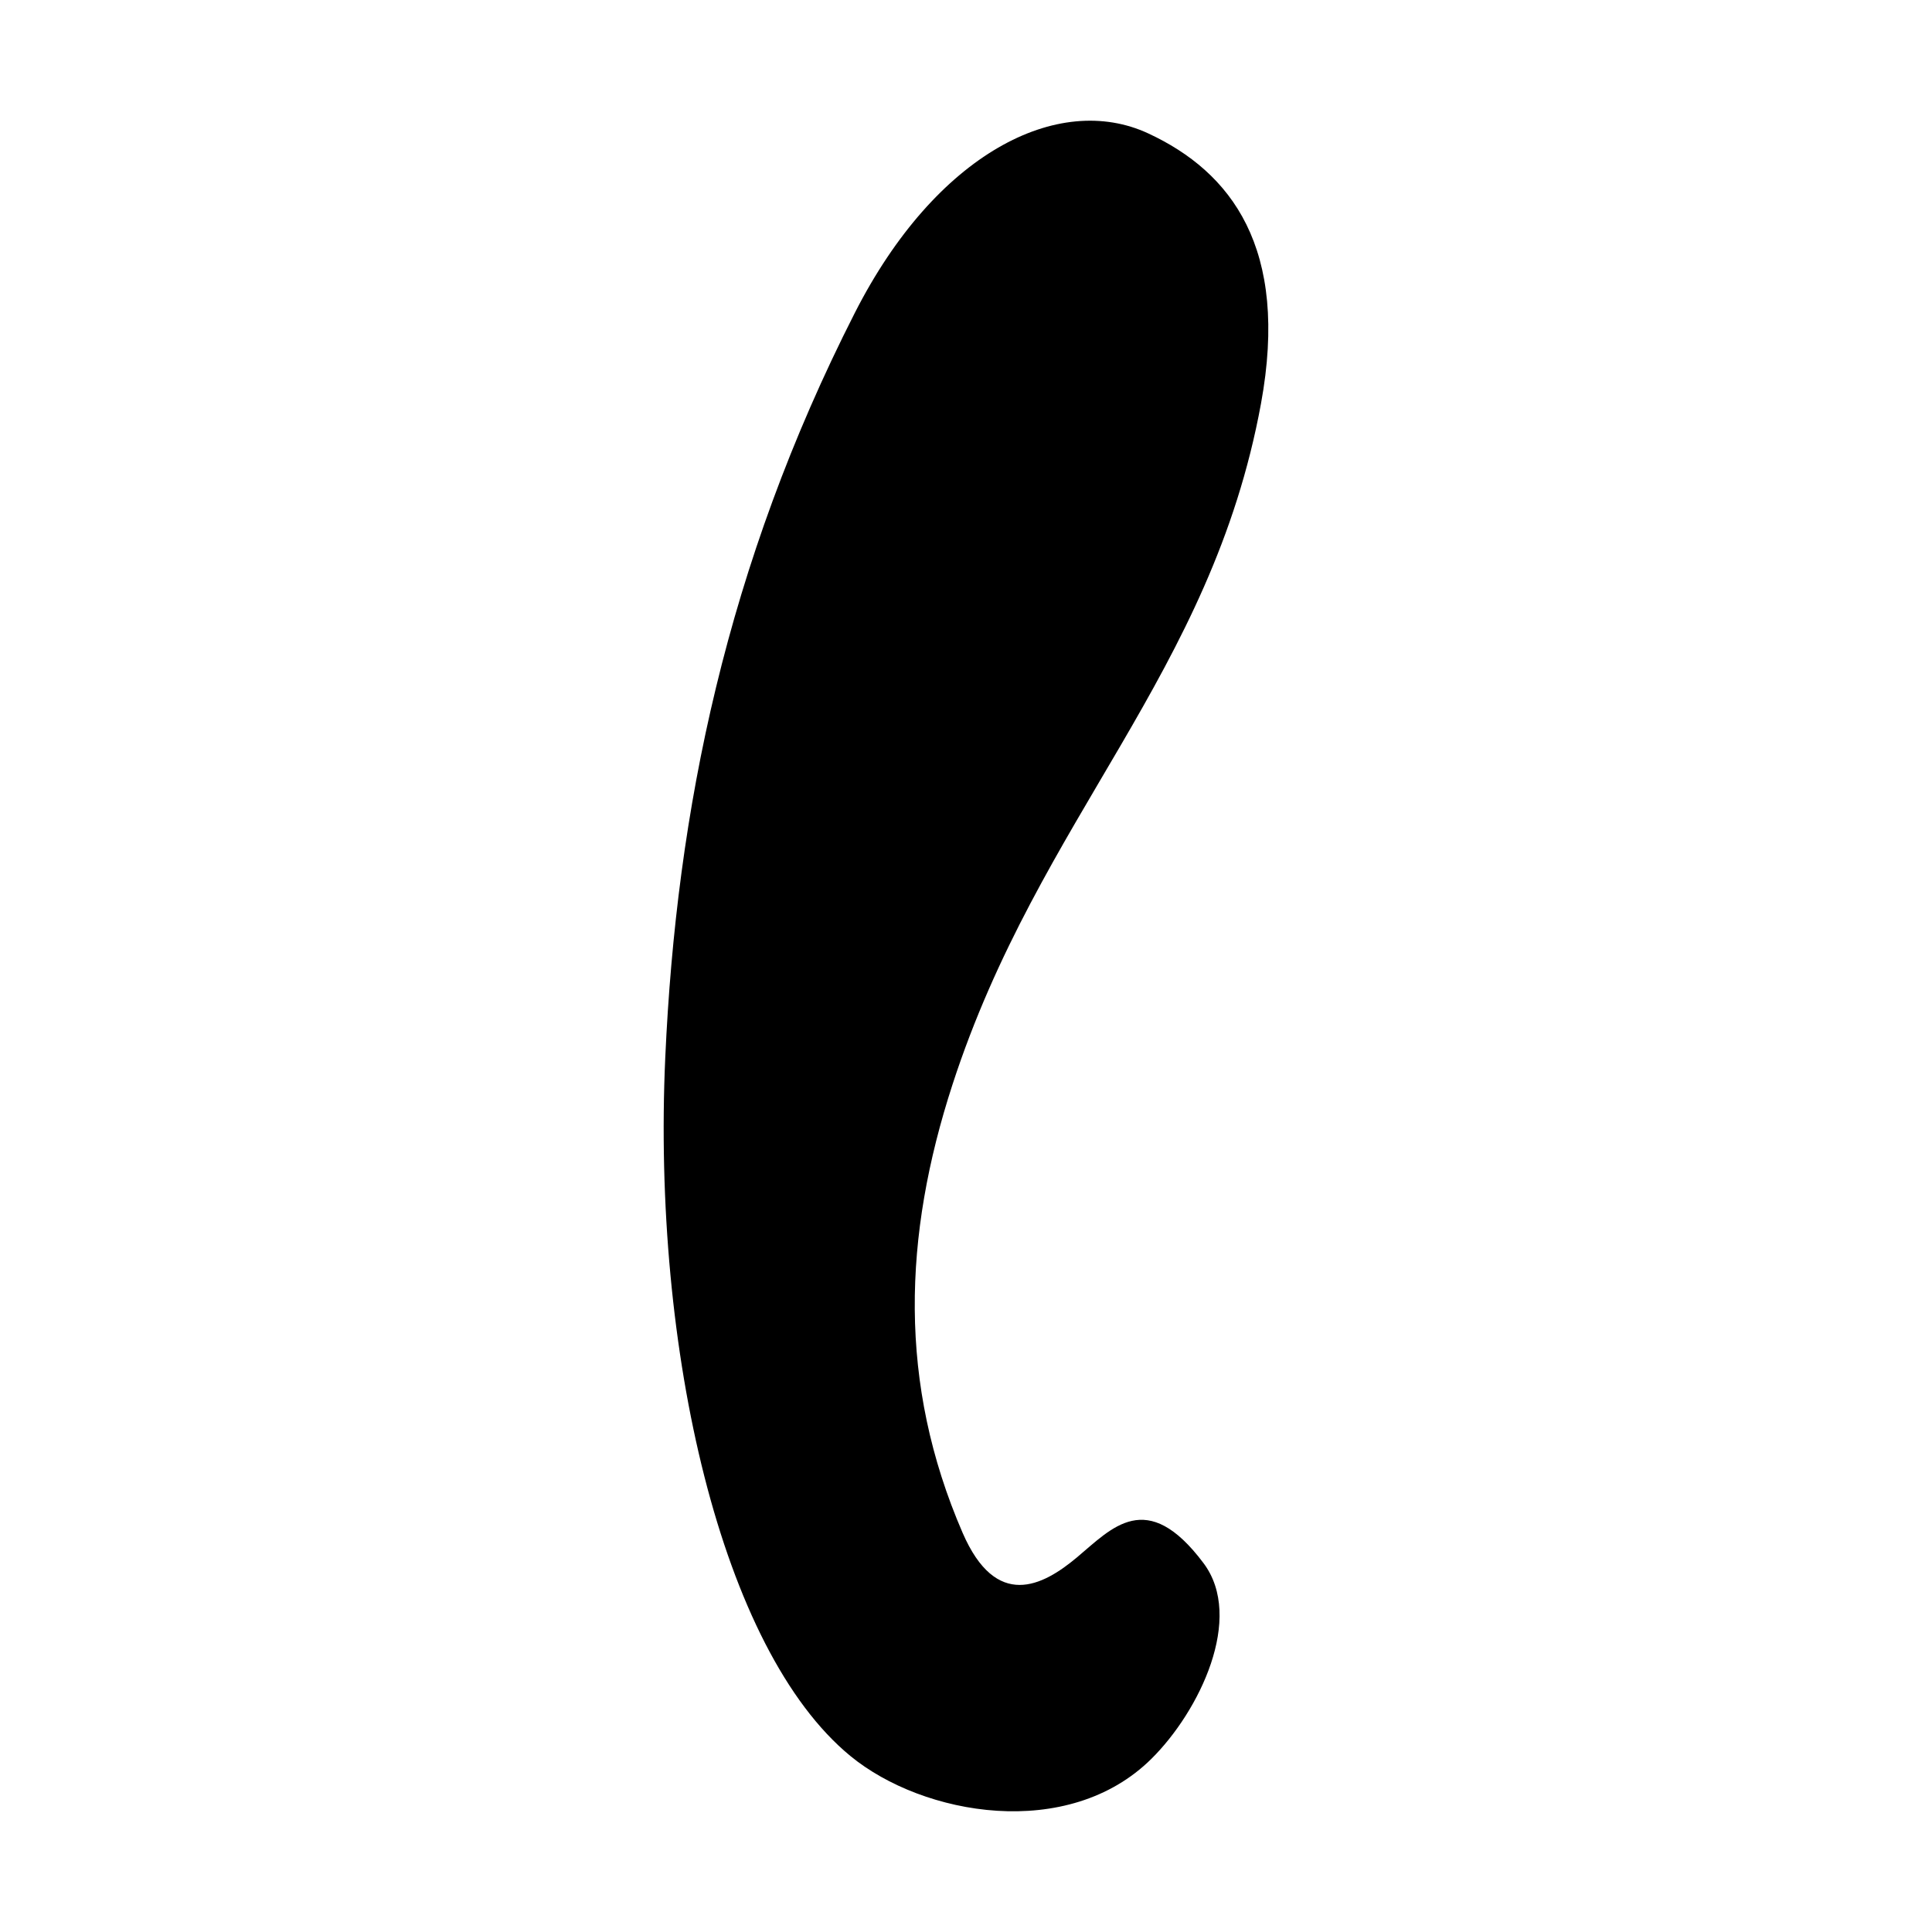
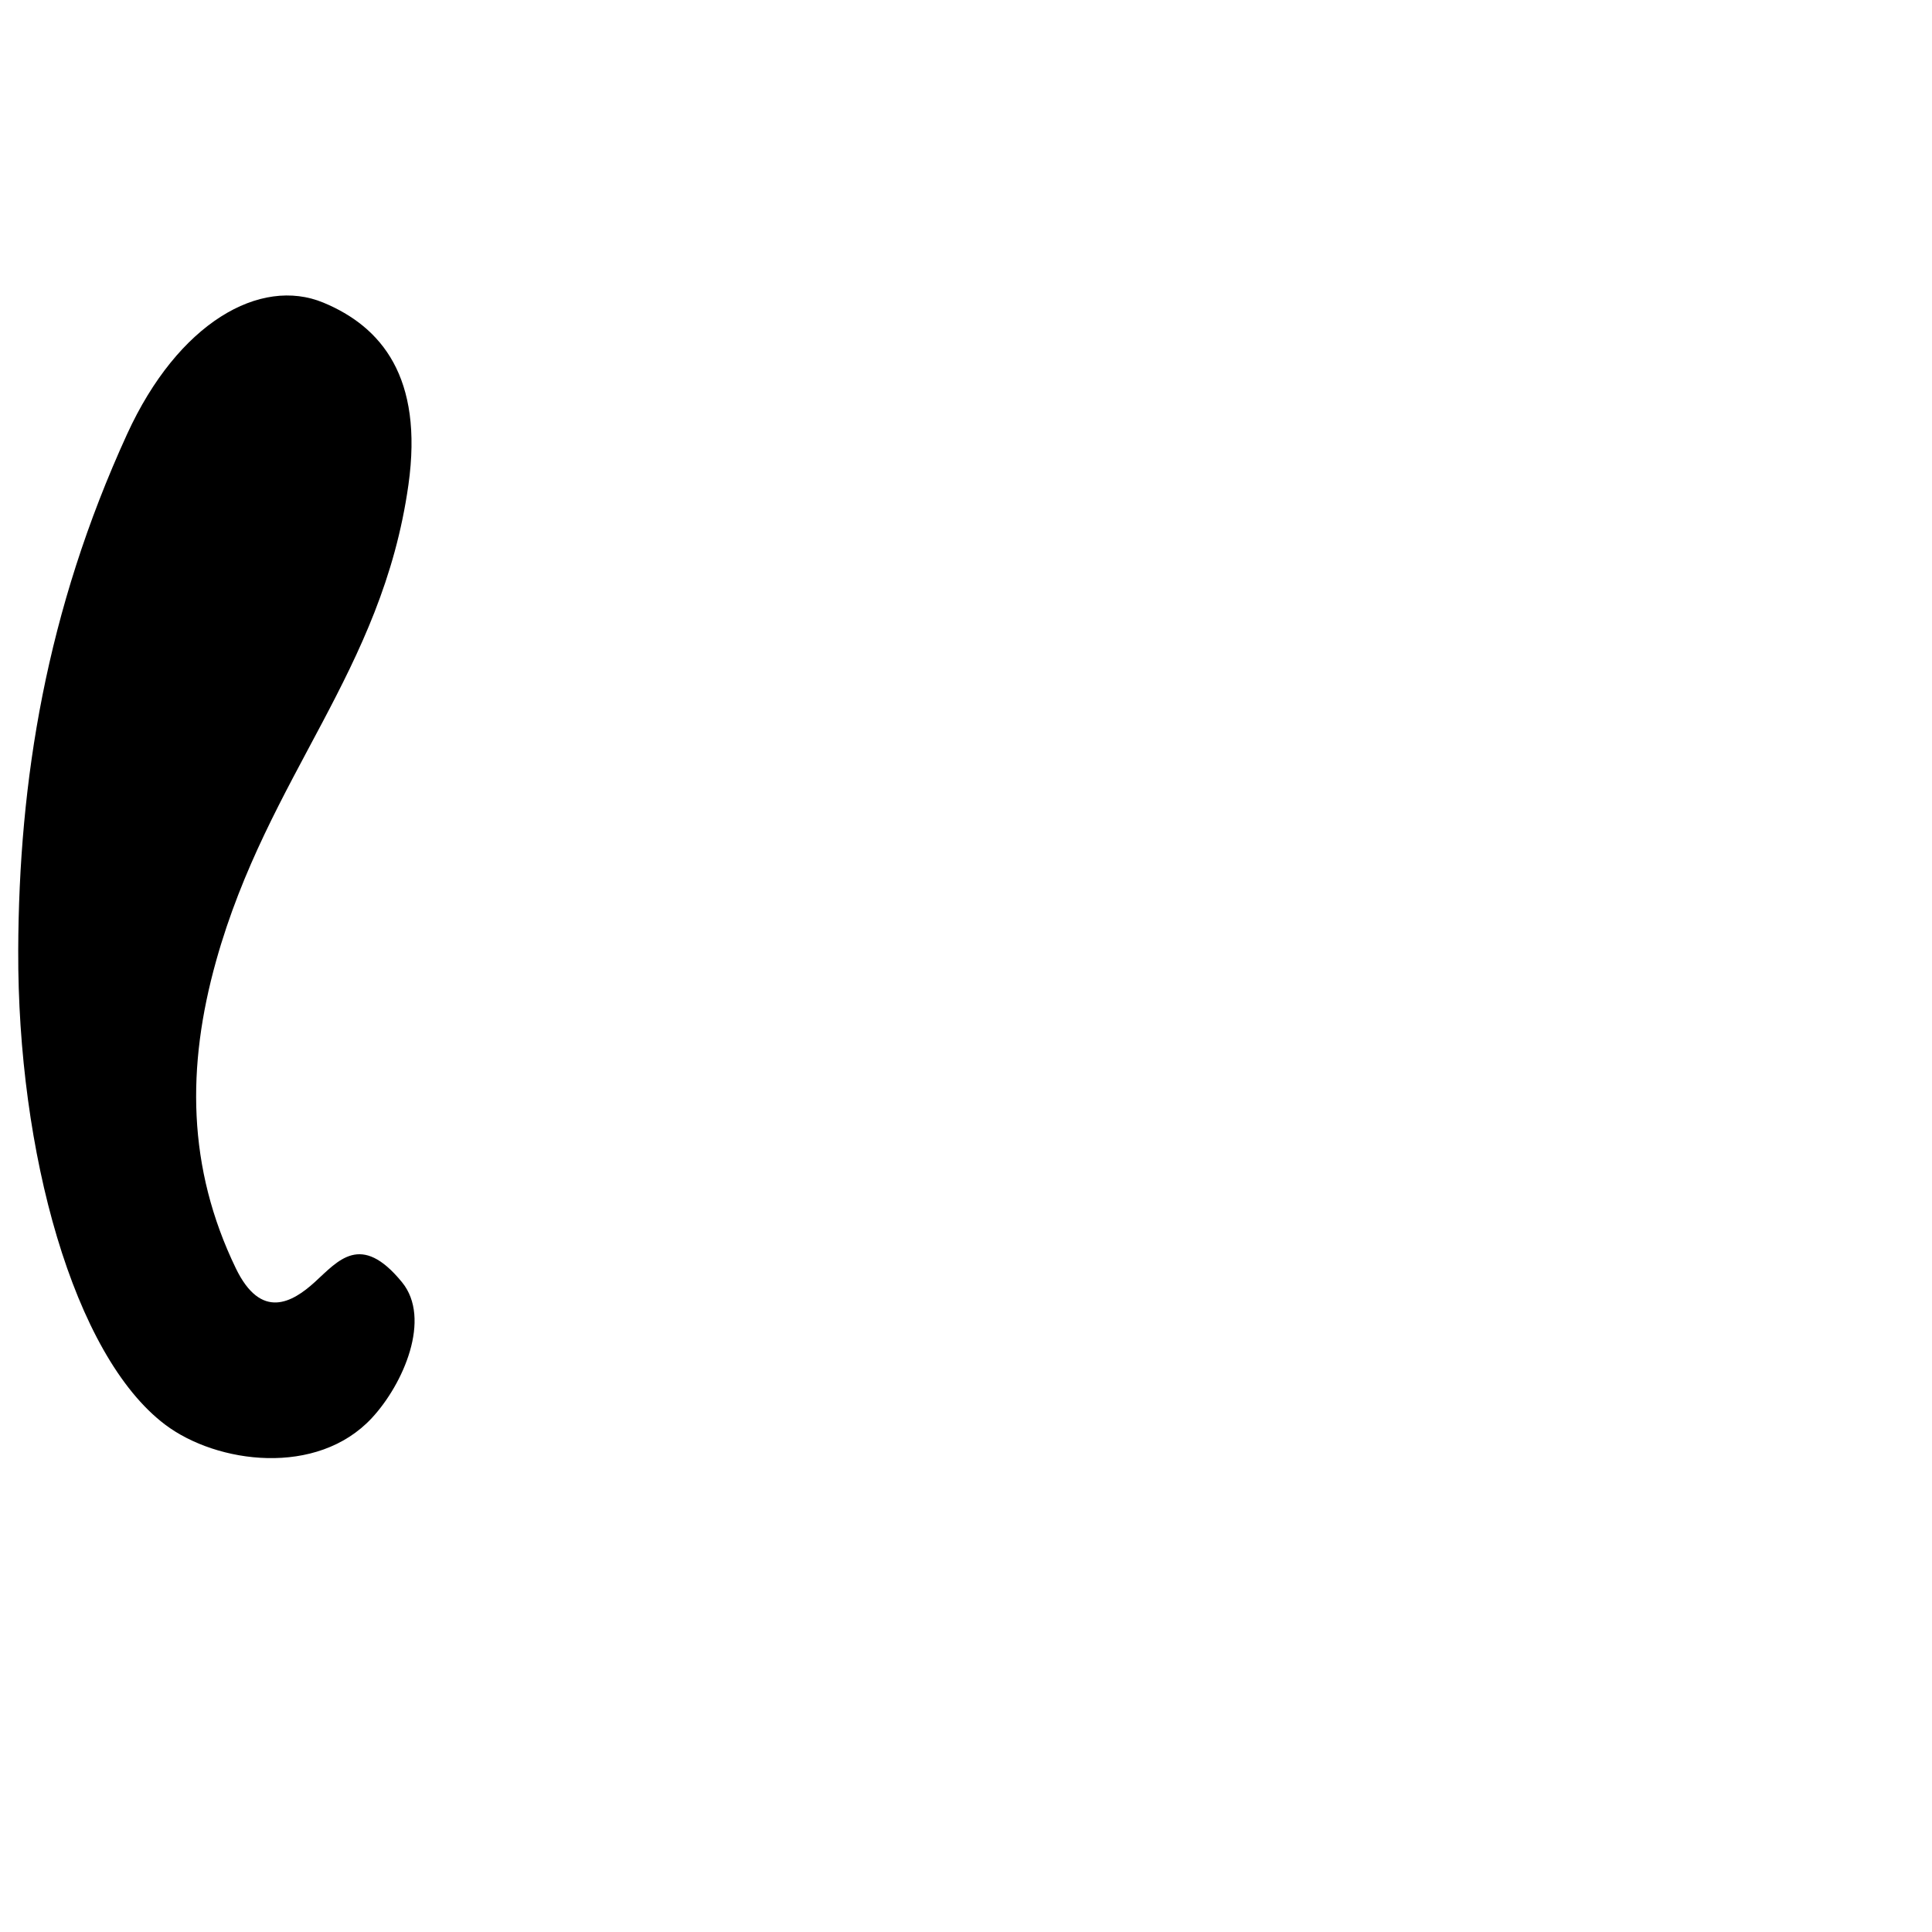
<svg xmlns="http://www.w3.org/2000/svg" width="1000" height="1000" viewBox="0 0 1000 1000" version="1.1" id="svg1">
  <defs id="defs1" />
-   <path style="display:inline;vector-effect:non-scaling-stroke;fill:#000000;stroke:none;stroke-width:1;stroke-linecap:round;stroke-opacity:1;-inkscape-stroke:hairline" d="M 442.455,161.937 C 484.375,79.54 547.639,47.371 594.344,69.059 c 42.881,19.913 73.128,59.242 58.341,139.861 -25.681,140.009 -114.666,214.081 -159.663,352.4 -25.539,78.506 -28.299,154.648 5.211,232.03 17.395,40.167 41.479,27.557 59.031,12.883 18.26,-15.266 36.209,-36.464 65.687,2.863 21.197,28.279 -2.048,76.569 -26.991,101.27 -43.091,42.674 -118.081,29.511 -155.775,-1.444 -66.929,-54.964 -102.665,-210.205 -95.843,-361.591 5.758,-127.777 31.654,-254.761 98.113,-385.393 z" id="path37" />
+   <path style="display:inline;vector-effect:non-scaling-stroke;fill:#000000;stroke:none;stroke-width:0.687;stroke-linecap:round;stroke-opacity:1;-inkscape-stroke:hairline" d="m 65.783,224.709 c 26.421,-57.743 68.922,-81.622 101.592,-68.069 29.996,12.444 51.875,38.574 44.023,94.322 -13.635,96.818 -72.594,150.188 -99.533,246.396 -15.29,54.605 -15.015,106.939 10.188,159.09 13.082,27.07 29.252,17.73 40.879,7.159 12.096,-10.997 23.811,-26.057 45.162,0.093 15.353,18.804 0.776,52.606 -15.638,70.269 -28.357,30.514 -80.197,23.617 -106.947,3.447 C 38.011,701.603 9.062,596.082 9.431,491.994 9.742,404.138 23.895,316.253 65.783,224.709 Z" id="path37" />
</svg>
